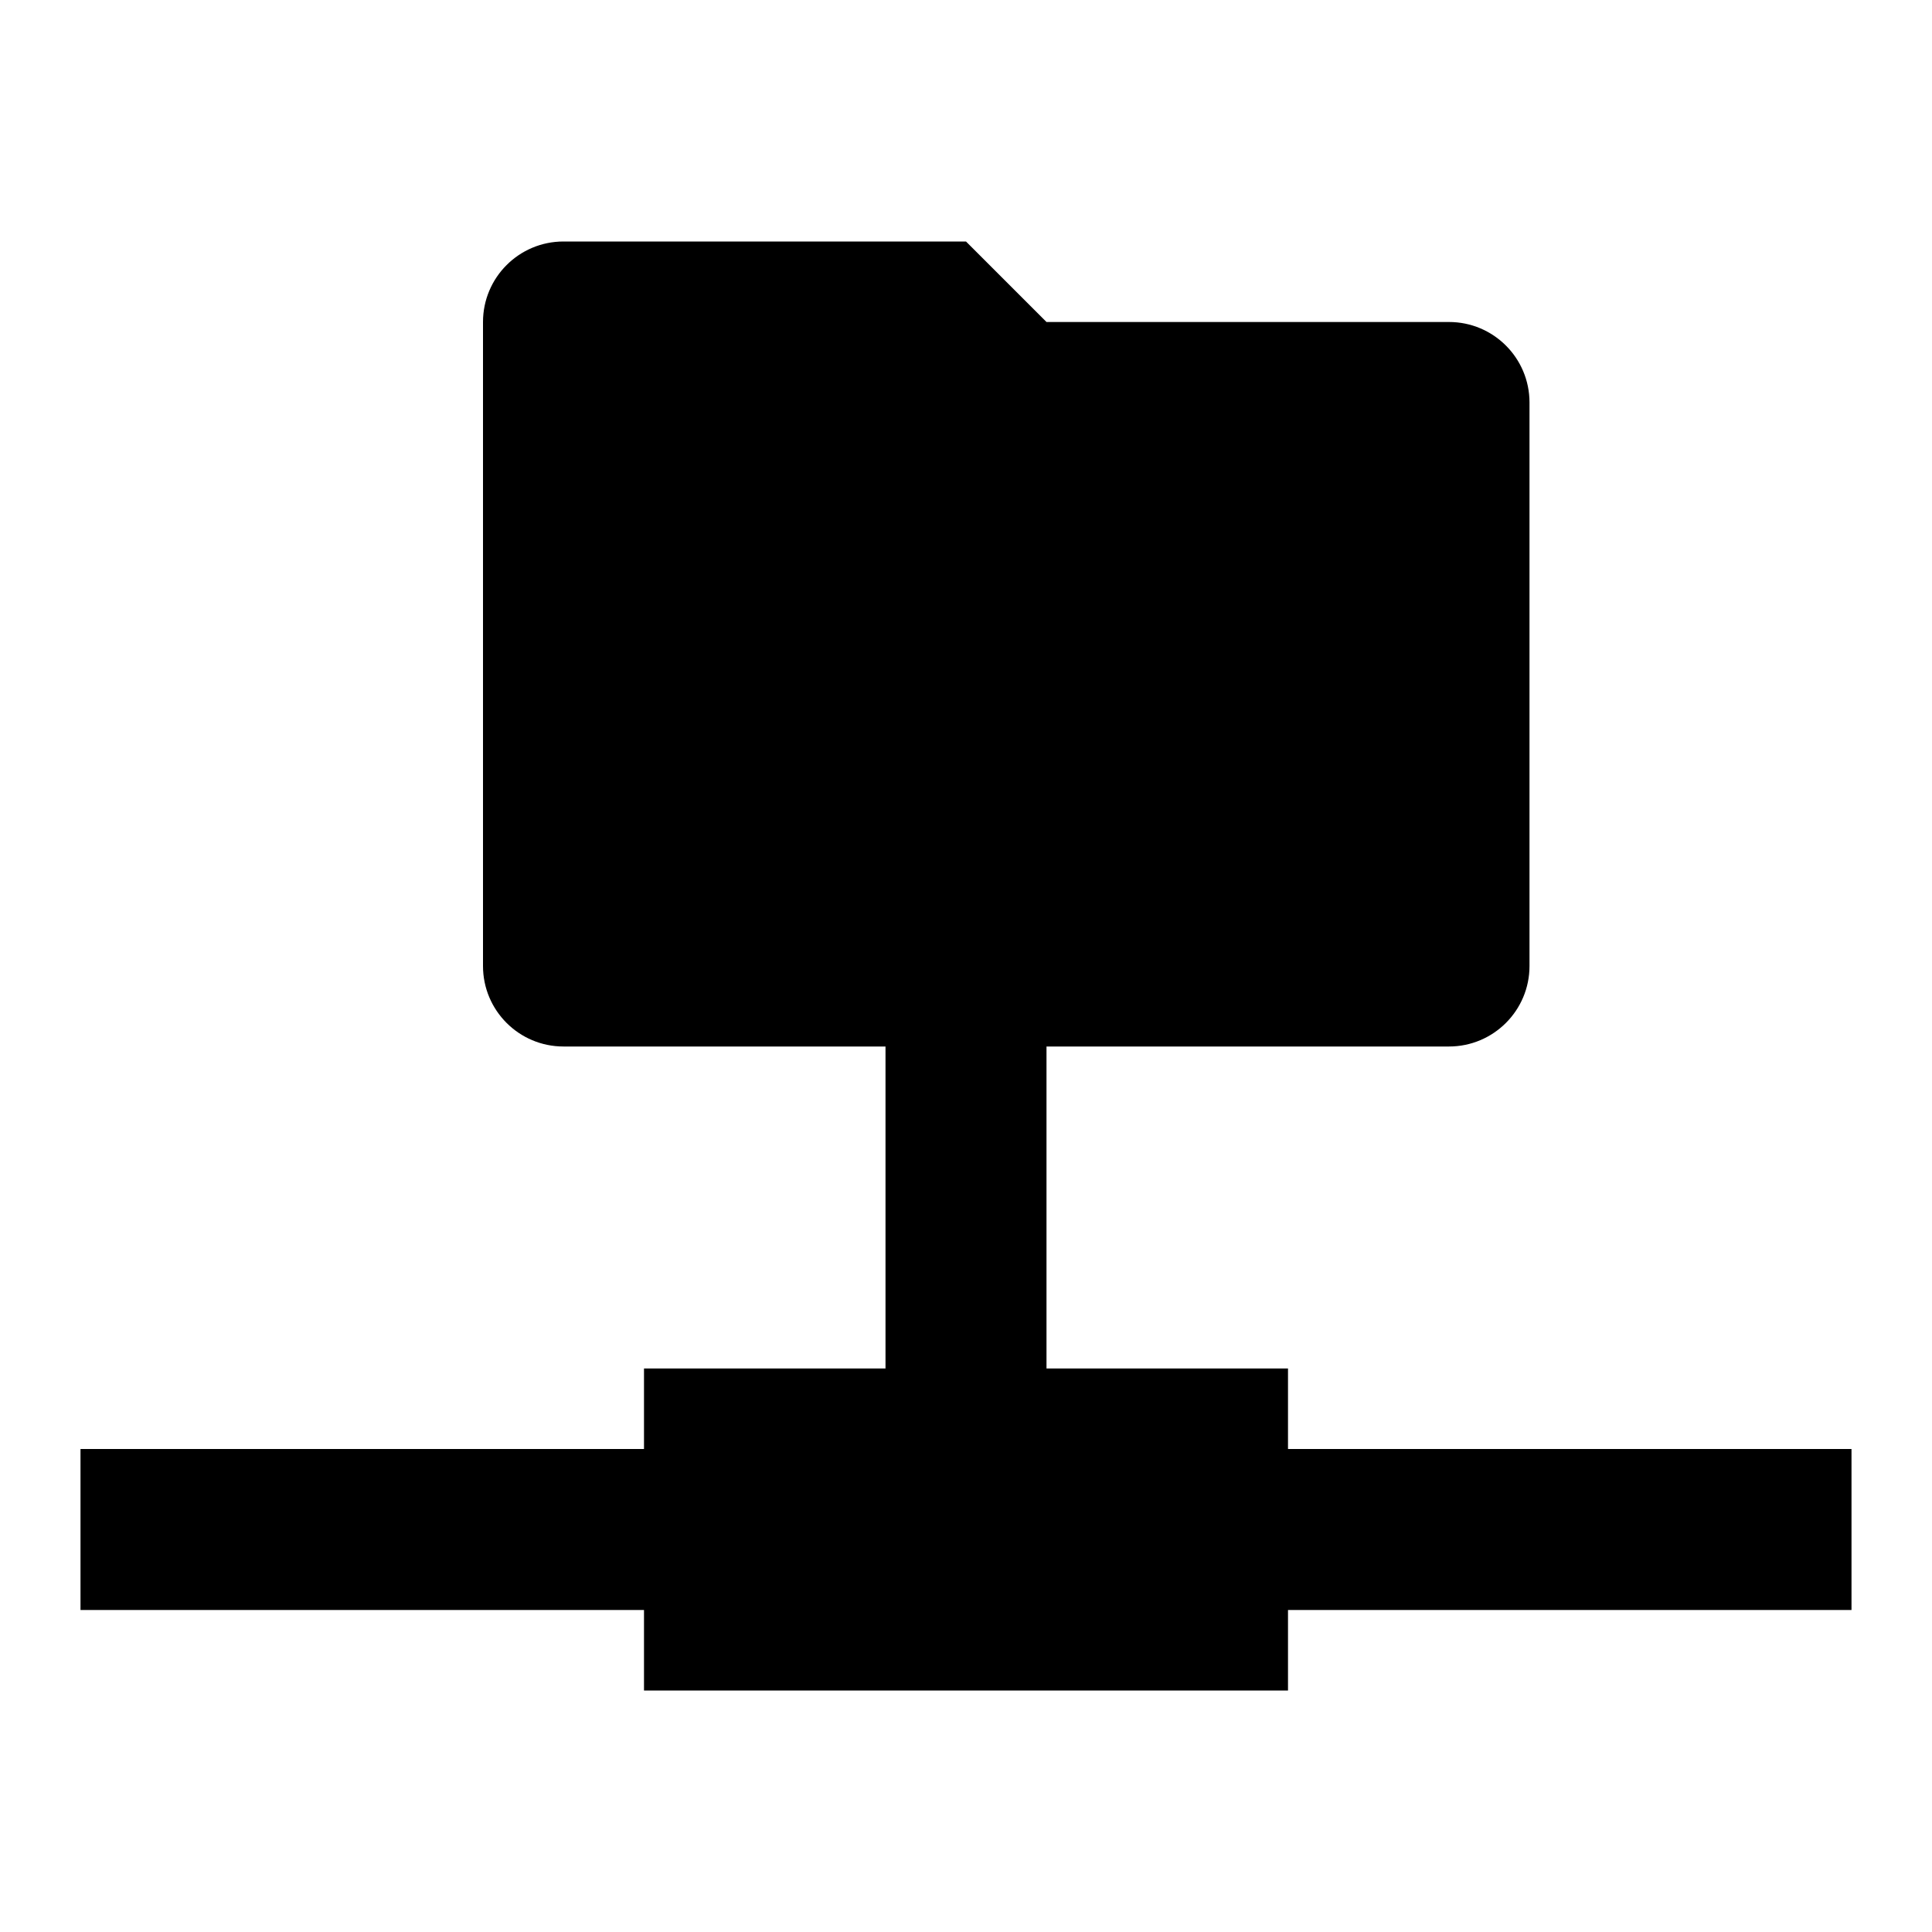
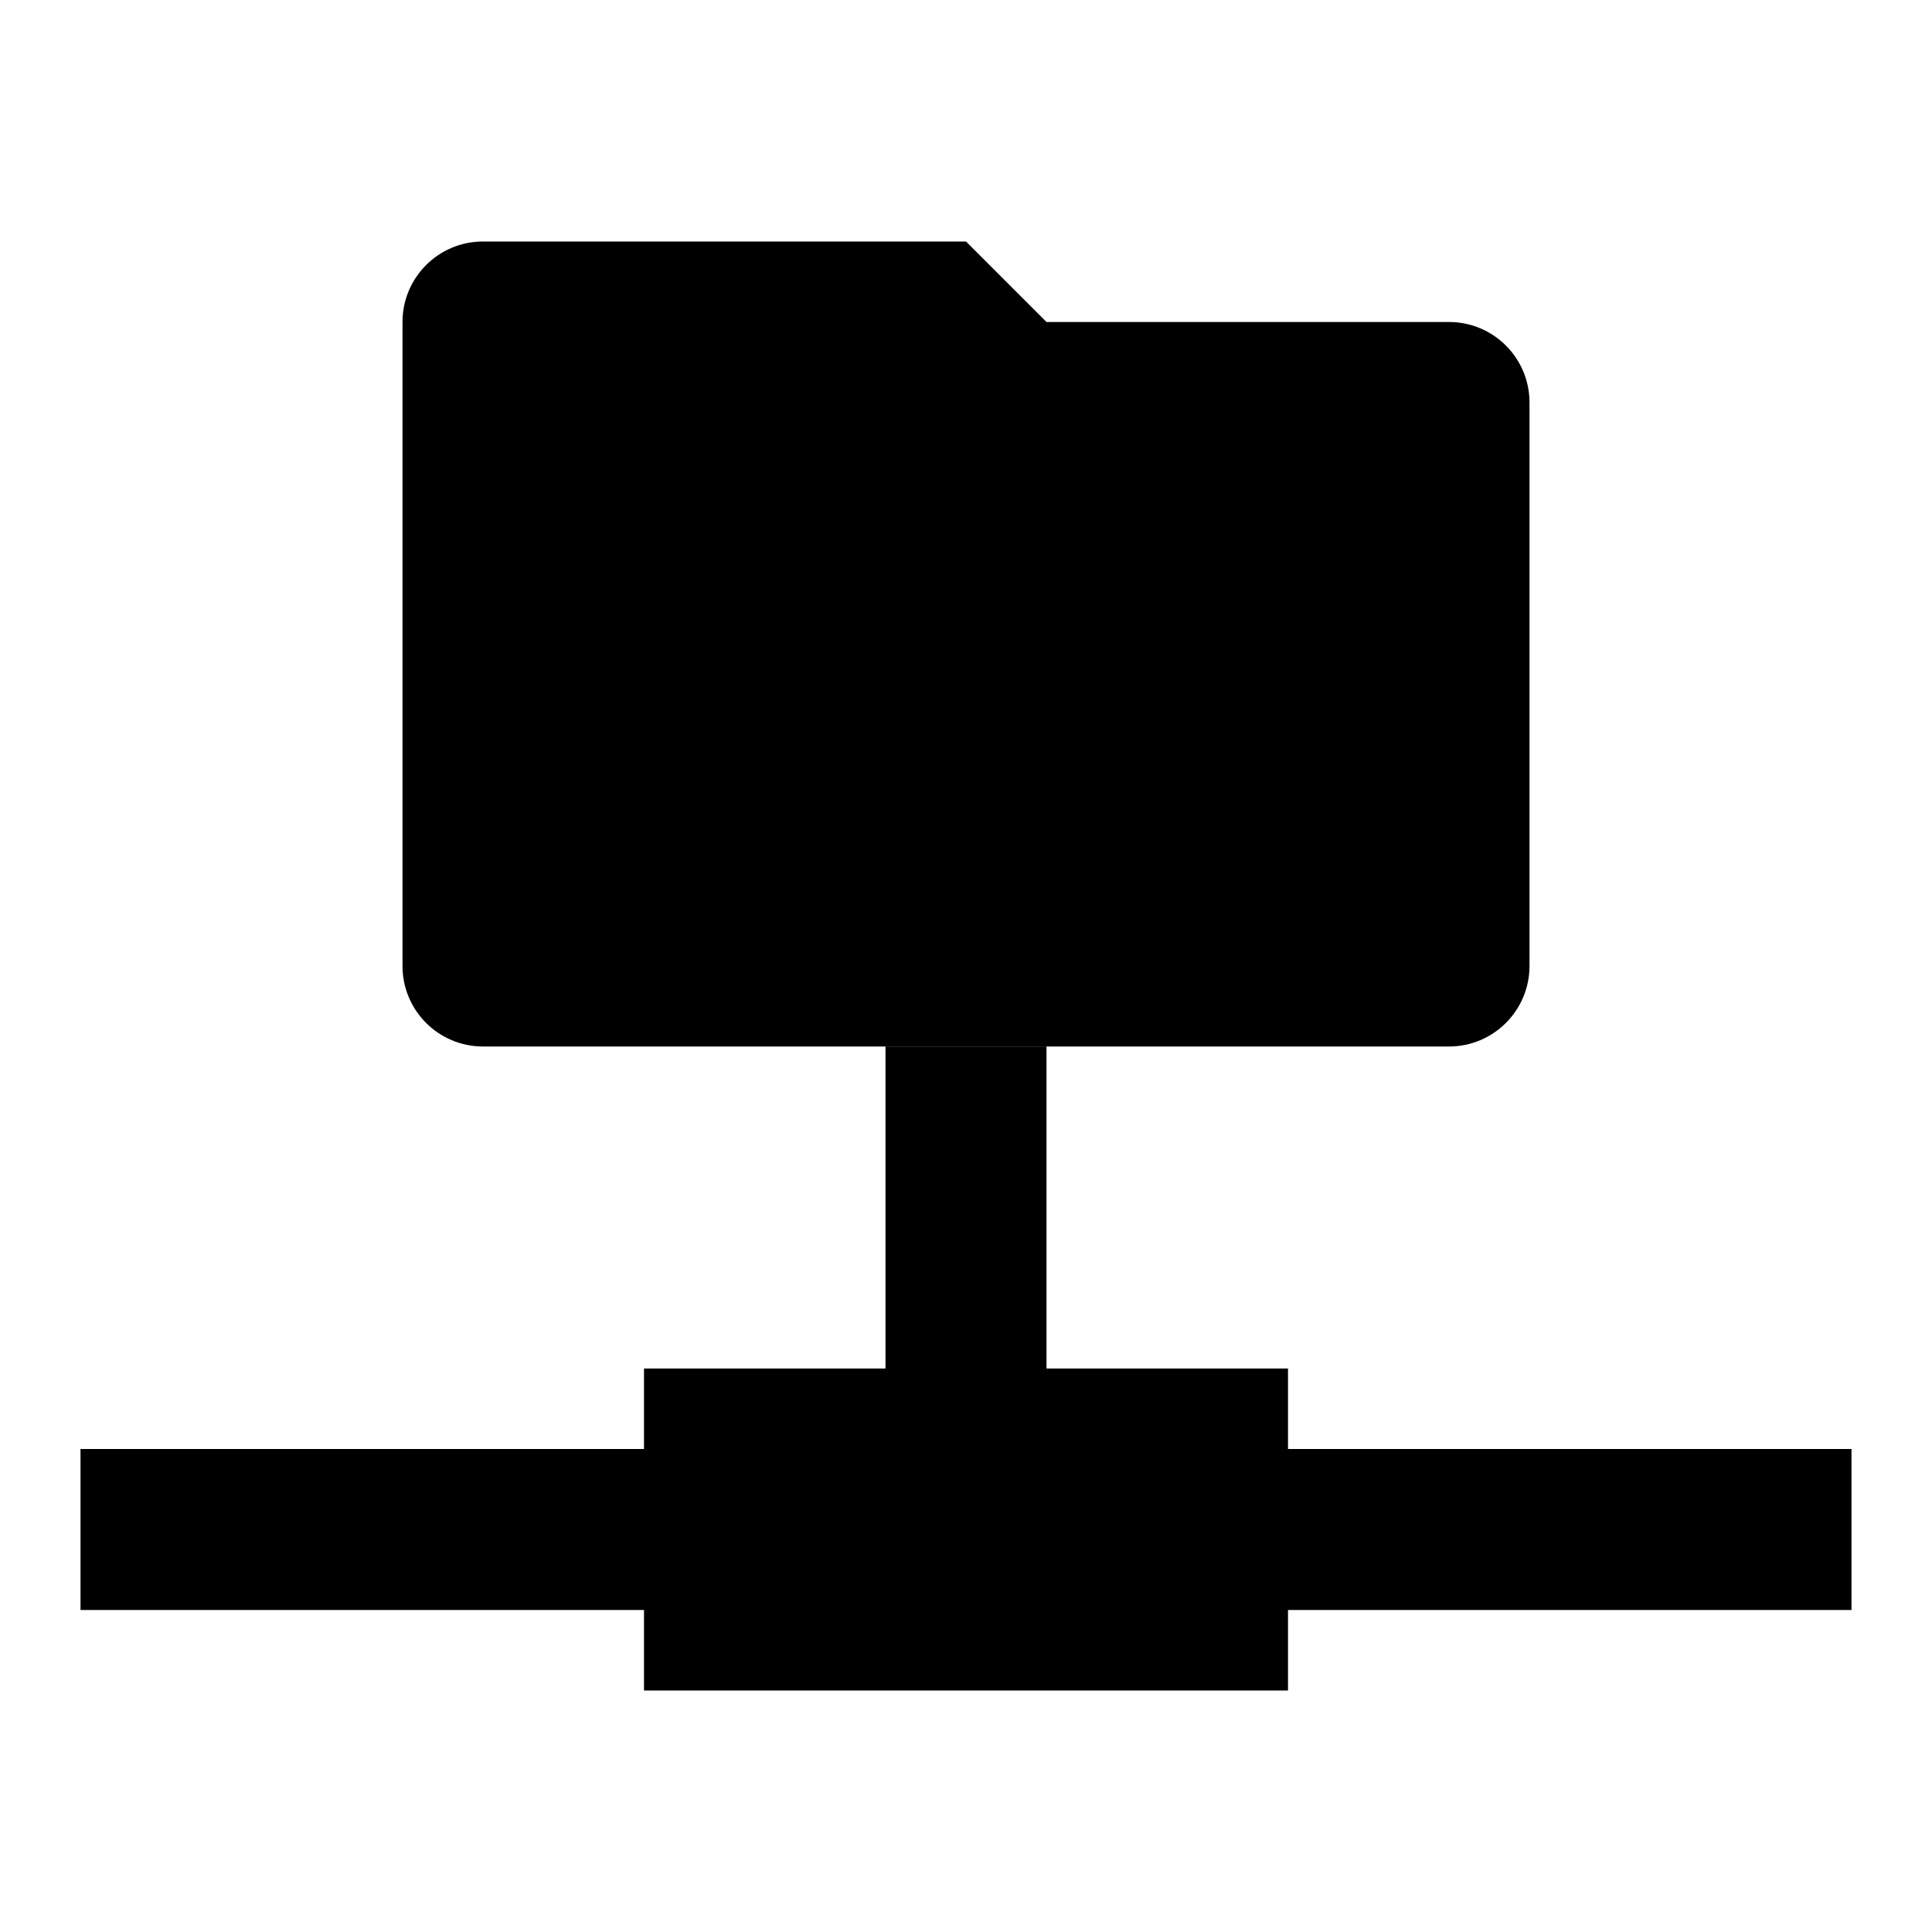
<svg xmlns="http://www.w3.org/2000/svg" id="Layer_2" data-name="Layer 2" viewBox="0 0 24 24">
-   <path d="M23,18H16V17H13V13h5a1,1,0,0,0,1-1V5a1,1,0,0,0-1-1H13L12,3H7A1,1,0,0,0,6,4v8a1,1,0,0,0,1,1h4v4H8v1H1v2H8v1h8V20h7Z" />
+   <polygon points="16 17 13 17 13 13 11 13 11 17 8 17 8 18 1 18 1 20 8 20 8 21 16 21 16 20 23 20 23 18 16 18 16 17" />
+   <path d="M15,13h3a1,1,0,0,0,1-1V5a1,1,0,0,0-1-1H13L12,3H6A1,1,0,0,0,5,4v8a1,1,0,0,0,1,1h9Z" />
</svg>
